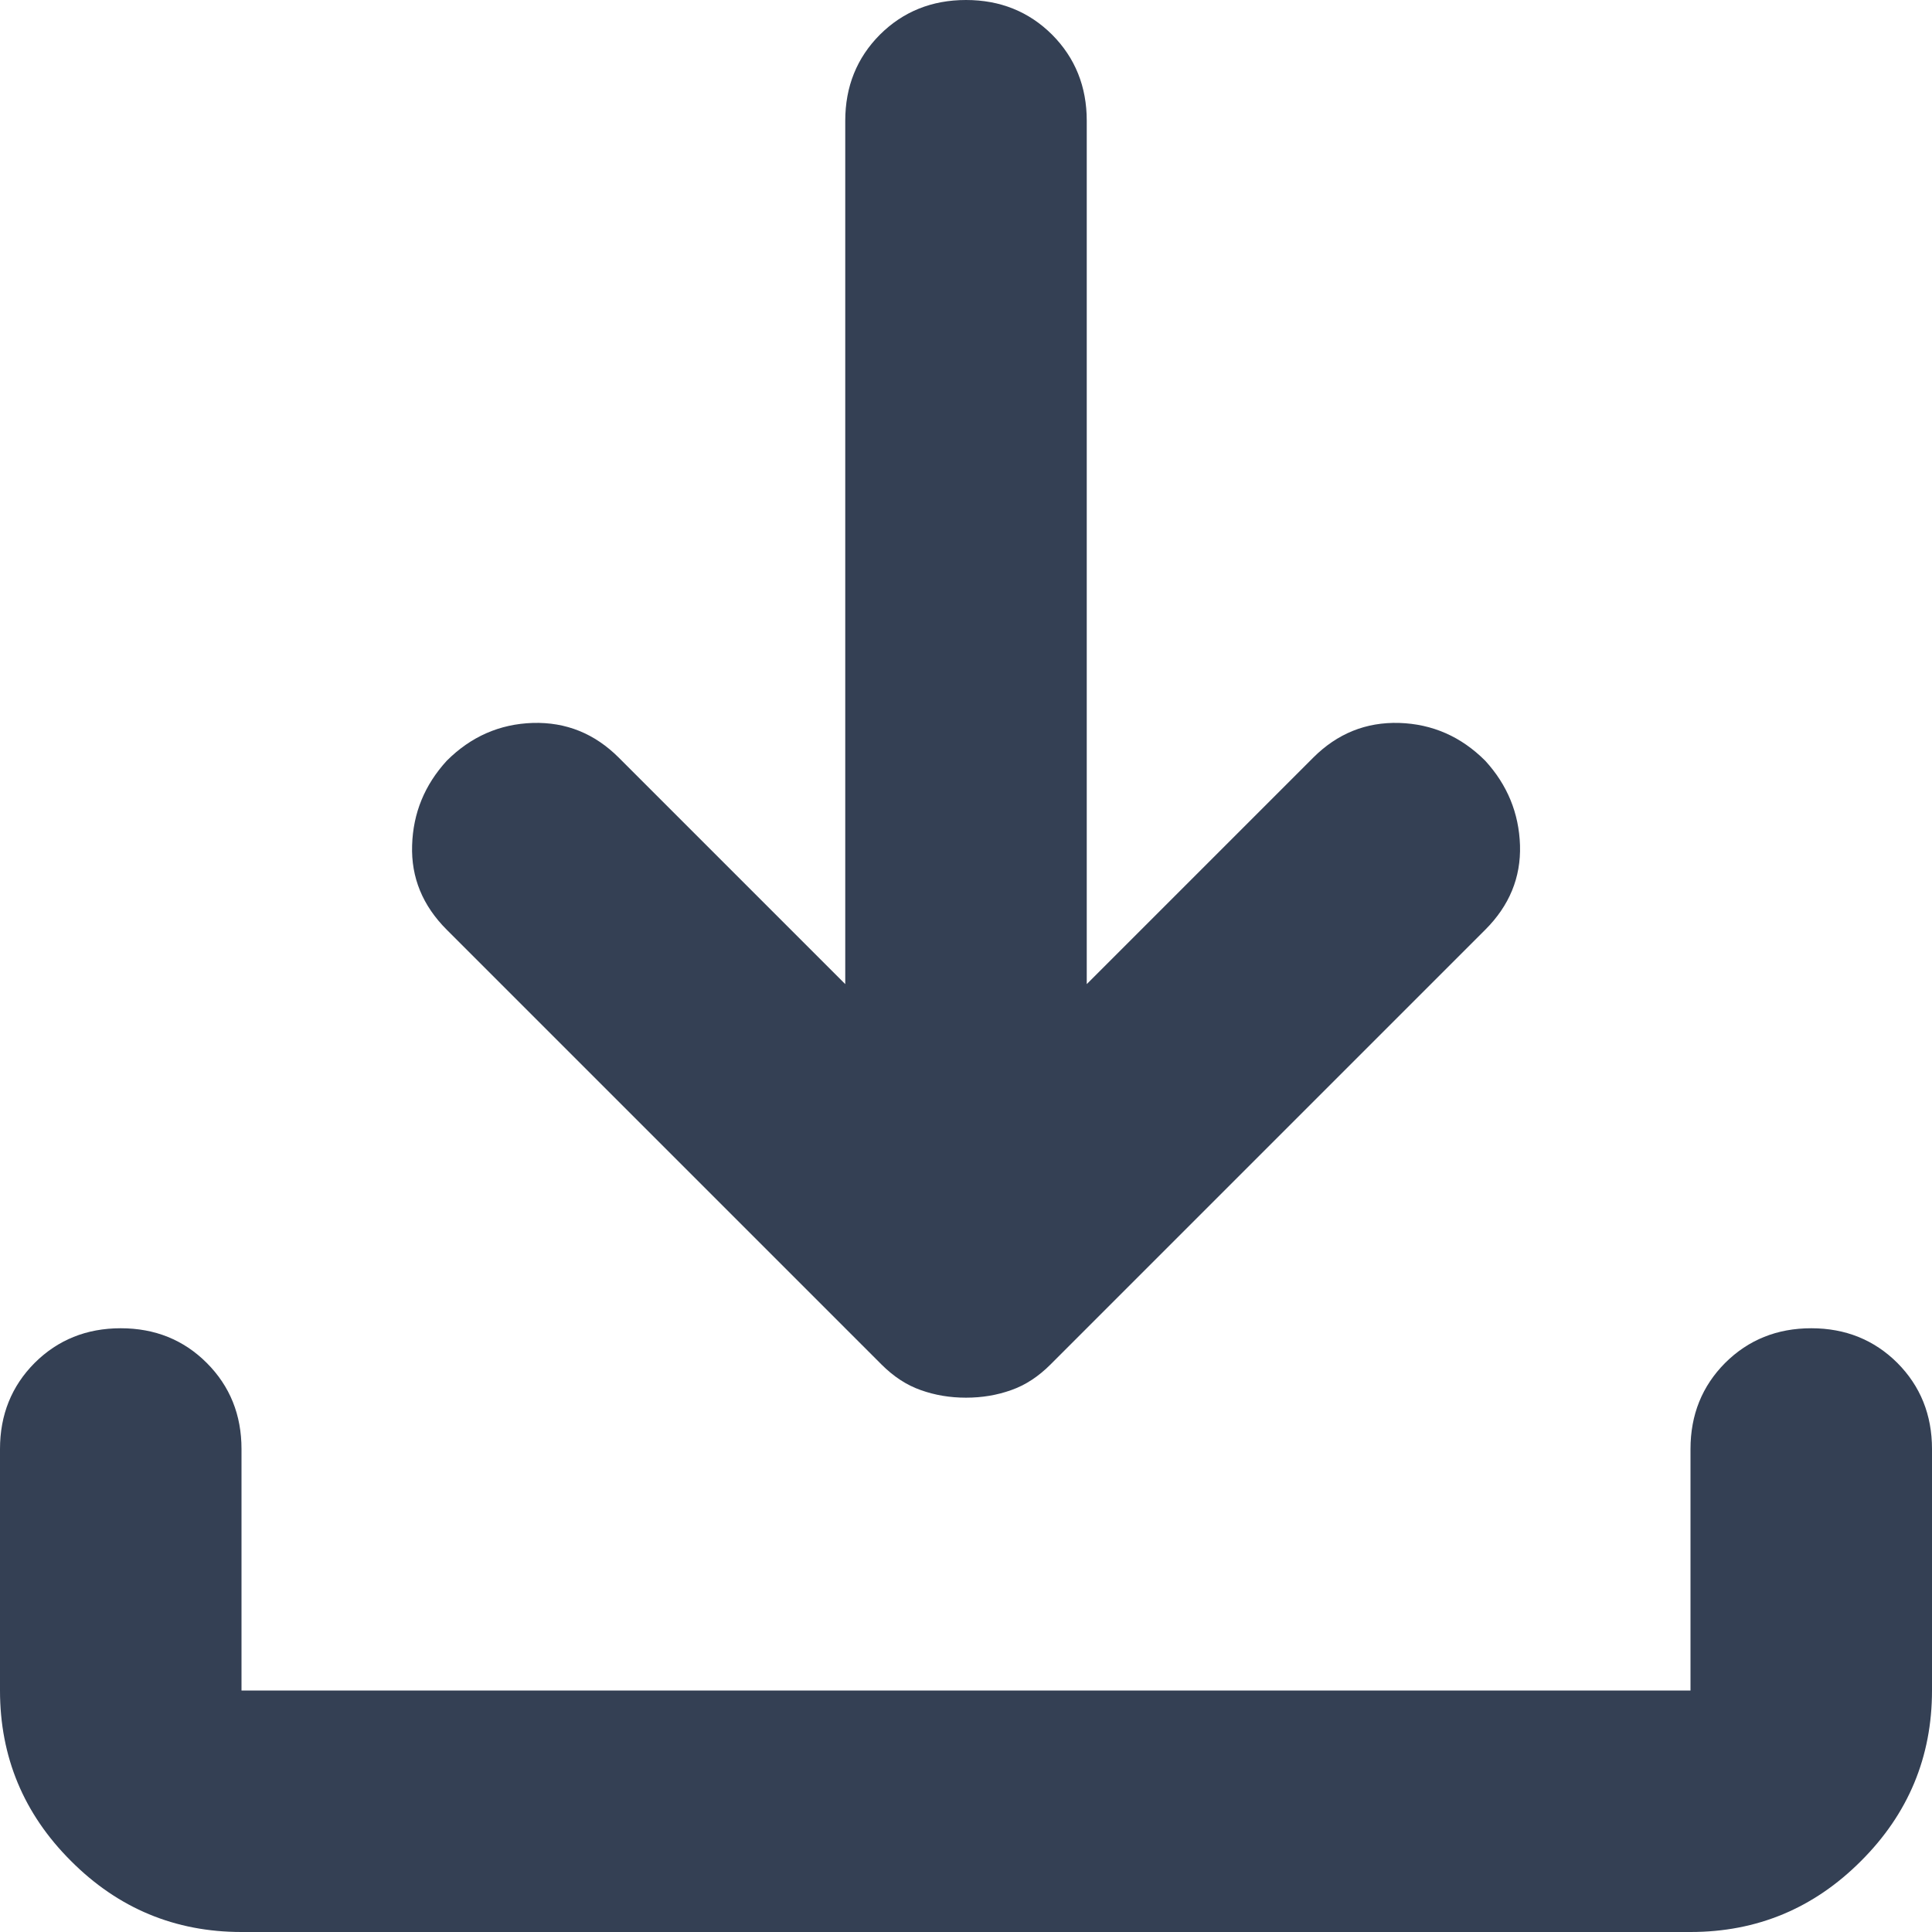
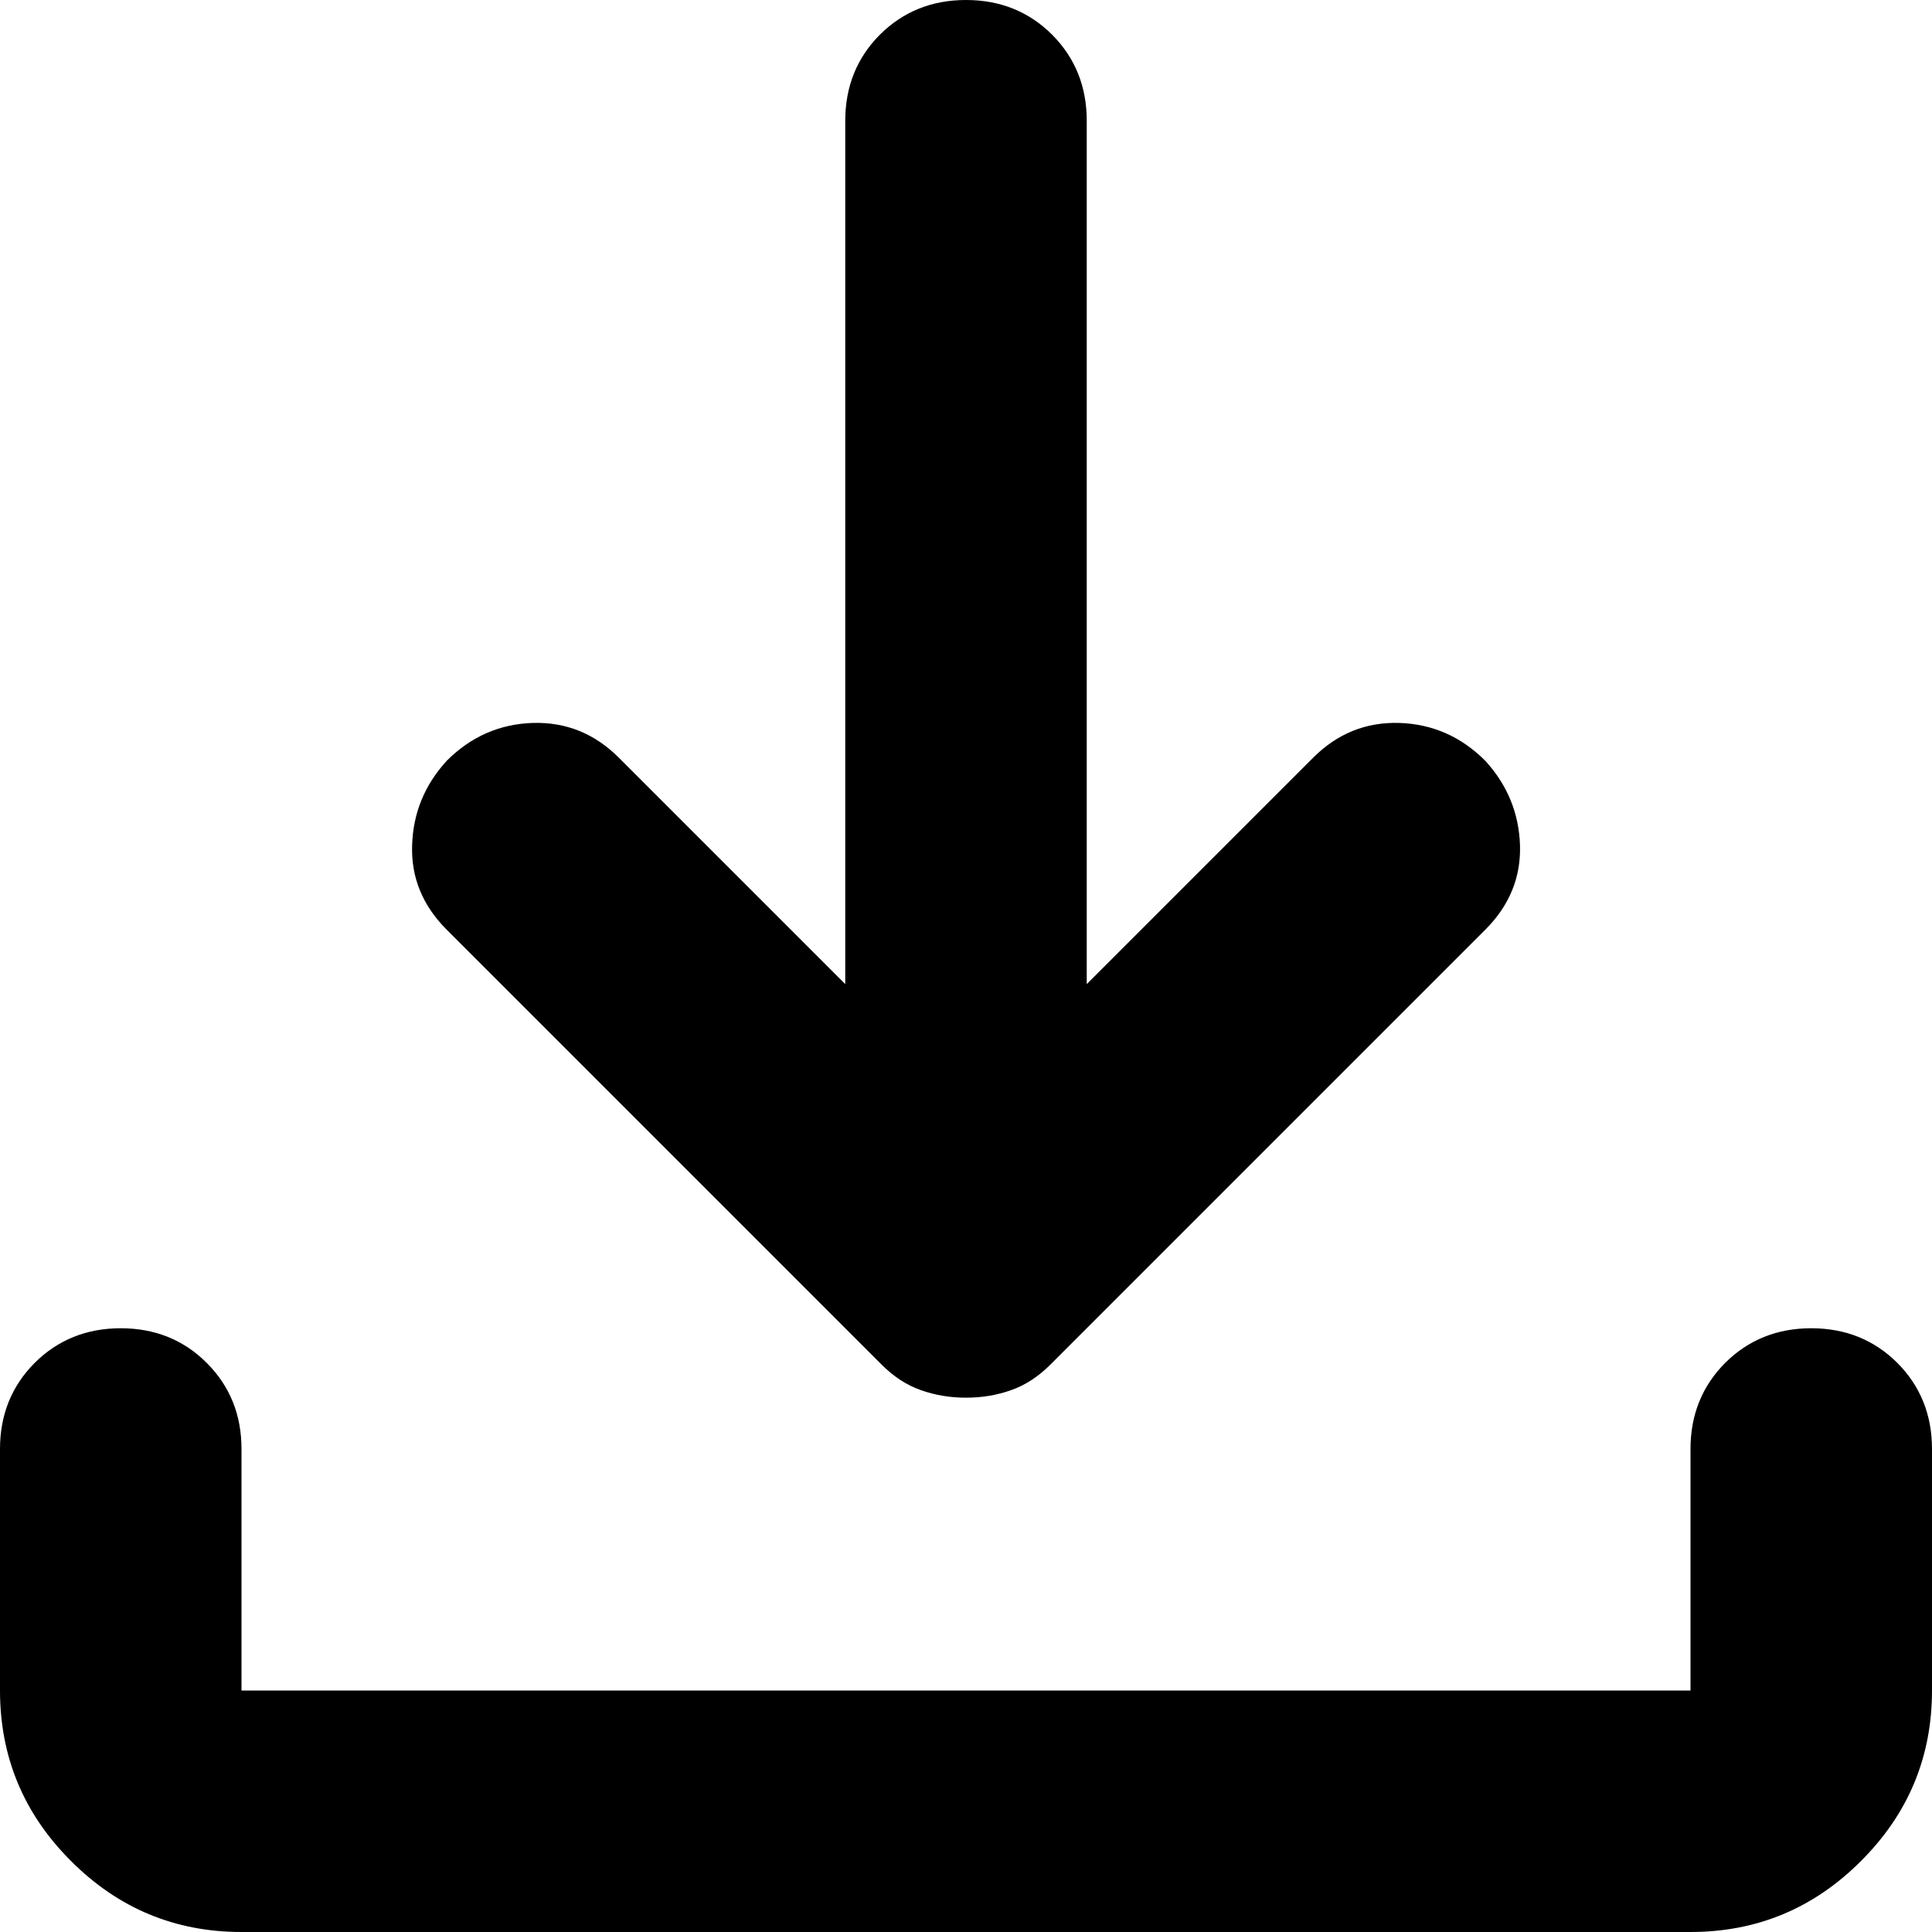
<svg xmlns="http://www.w3.org/2000/svg" width="16" height="16" viewBox="0 0 16 16" fill="none">
-   <path d="M8 11.575C7.867 11.575 7.742 11.554 7.625 11.512C7.508 11.471 7.4 11.4 7.3 11.3L3.7 7.7C3.5 7.5 3.404 7.267 3.413 7C3.421 6.733 3.517 6.5 3.7 6.3C3.9 6.1 4.138 5.996 4.412 5.987C4.688 5.979 4.925 6.075 5.125 6.275L7 8.15V1C7 0.717 7.096 0.479 7.287 0.287C7.479 0.096 7.717 0 8 0C8.283 0 8.521 0.096 8.713 0.287C8.904 0.479 9 0.717 9 1V8.15L10.875 6.275C11.075 6.075 11.312 5.979 11.588 5.987C11.863 5.996 12.1 6.1 12.3 6.3C12.483 6.5 12.579 6.733 12.588 7C12.596 7.267 12.5 7.5 12.3 7.7L8.7 11.3C8.6 11.4 8.492 11.471 8.375 11.512C8.258 11.554 8.133 11.575 8 11.575ZM2 16C1.45 16 0.979 15.804 0.588 15.412C0.196 15.021 0 14.55 0 14V12C0 11.717 0.096 11.479 0.287 11.287C0.479 11.096 0.717 11 1 11C1.283 11 1.521 11.096 1.712 11.287C1.904 11.479 2 11.717 2 12V14H14V12C14 11.717 14.096 11.479 14.287 11.287C14.479 11.096 14.717 11 15 11C15.283 11 15.521 11.096 15.713 11.287C15.904 11.479 16 11.717 16 12V14C16 14.55 15.804 15.021 15.412 15.412C15.021 15.804 14.55 16 14 16H2Z" fill="#344054" />
+   <path d="M8 11.575C7.867 11.575 7.742 11.554 7.625 11.512C7.508 11.471 7.4 11.4 7.3 11.3L3.7 7.7C3.5 7.5 3.404 7.267 3.413 7C3.421 6.733 3.517 6.5 3.7 6.3C3.9 6.1 4.138 5.996 4.412 5.987C4.688 5.979 4.925 6.075 5.125 6.275L7 8.15V1C7 0.717 7.096 0.479 7.287 0.287C7.479 0.096 7.717 0 8 0C8.283 0 8.521 0.096 8.713 0.287C8.904 0.479 9 0.717 9 1V8.15L10.875 6.275C11.075 6.075 11.312 5.979 11.588 5.987C11.863 5.996 12.1 6.1 12.3 6.3C12.483 6.5 12.579 6.733 12.588 7C12.596 7.267 12.5 7.5 12.3 7.7L8.7 11.3C8.6 11.4 8.492 11.471 8.375 11.512C8.258 11.554 8.133 11.575 8 11.575ZM2 16C1.45 16 0.979 15.804 0.588 15.412C0.196 15.021 0 14.55 0 14V12C0 11.717 0.096 11.479 0.287 11.287C0.479 11.096 0.717 11 1 11C1.283 11 1.521 11.096 1.712 11.287C1.904 11.479 2 11.717 2 12V14H14V12C14 11.717 14.096 11.479 14.287 11.287C14.479 11.096 14.717 11 15 11C15.283 11 15.521 11.096 15.713 11.287C15.904 11.479 16 11.717 16 12V14C16 14.55 15.804 15.021 15.412 15.412C15.021 15.804 14.55 16 14 16H2Z" fill="#000" />
</svg>
